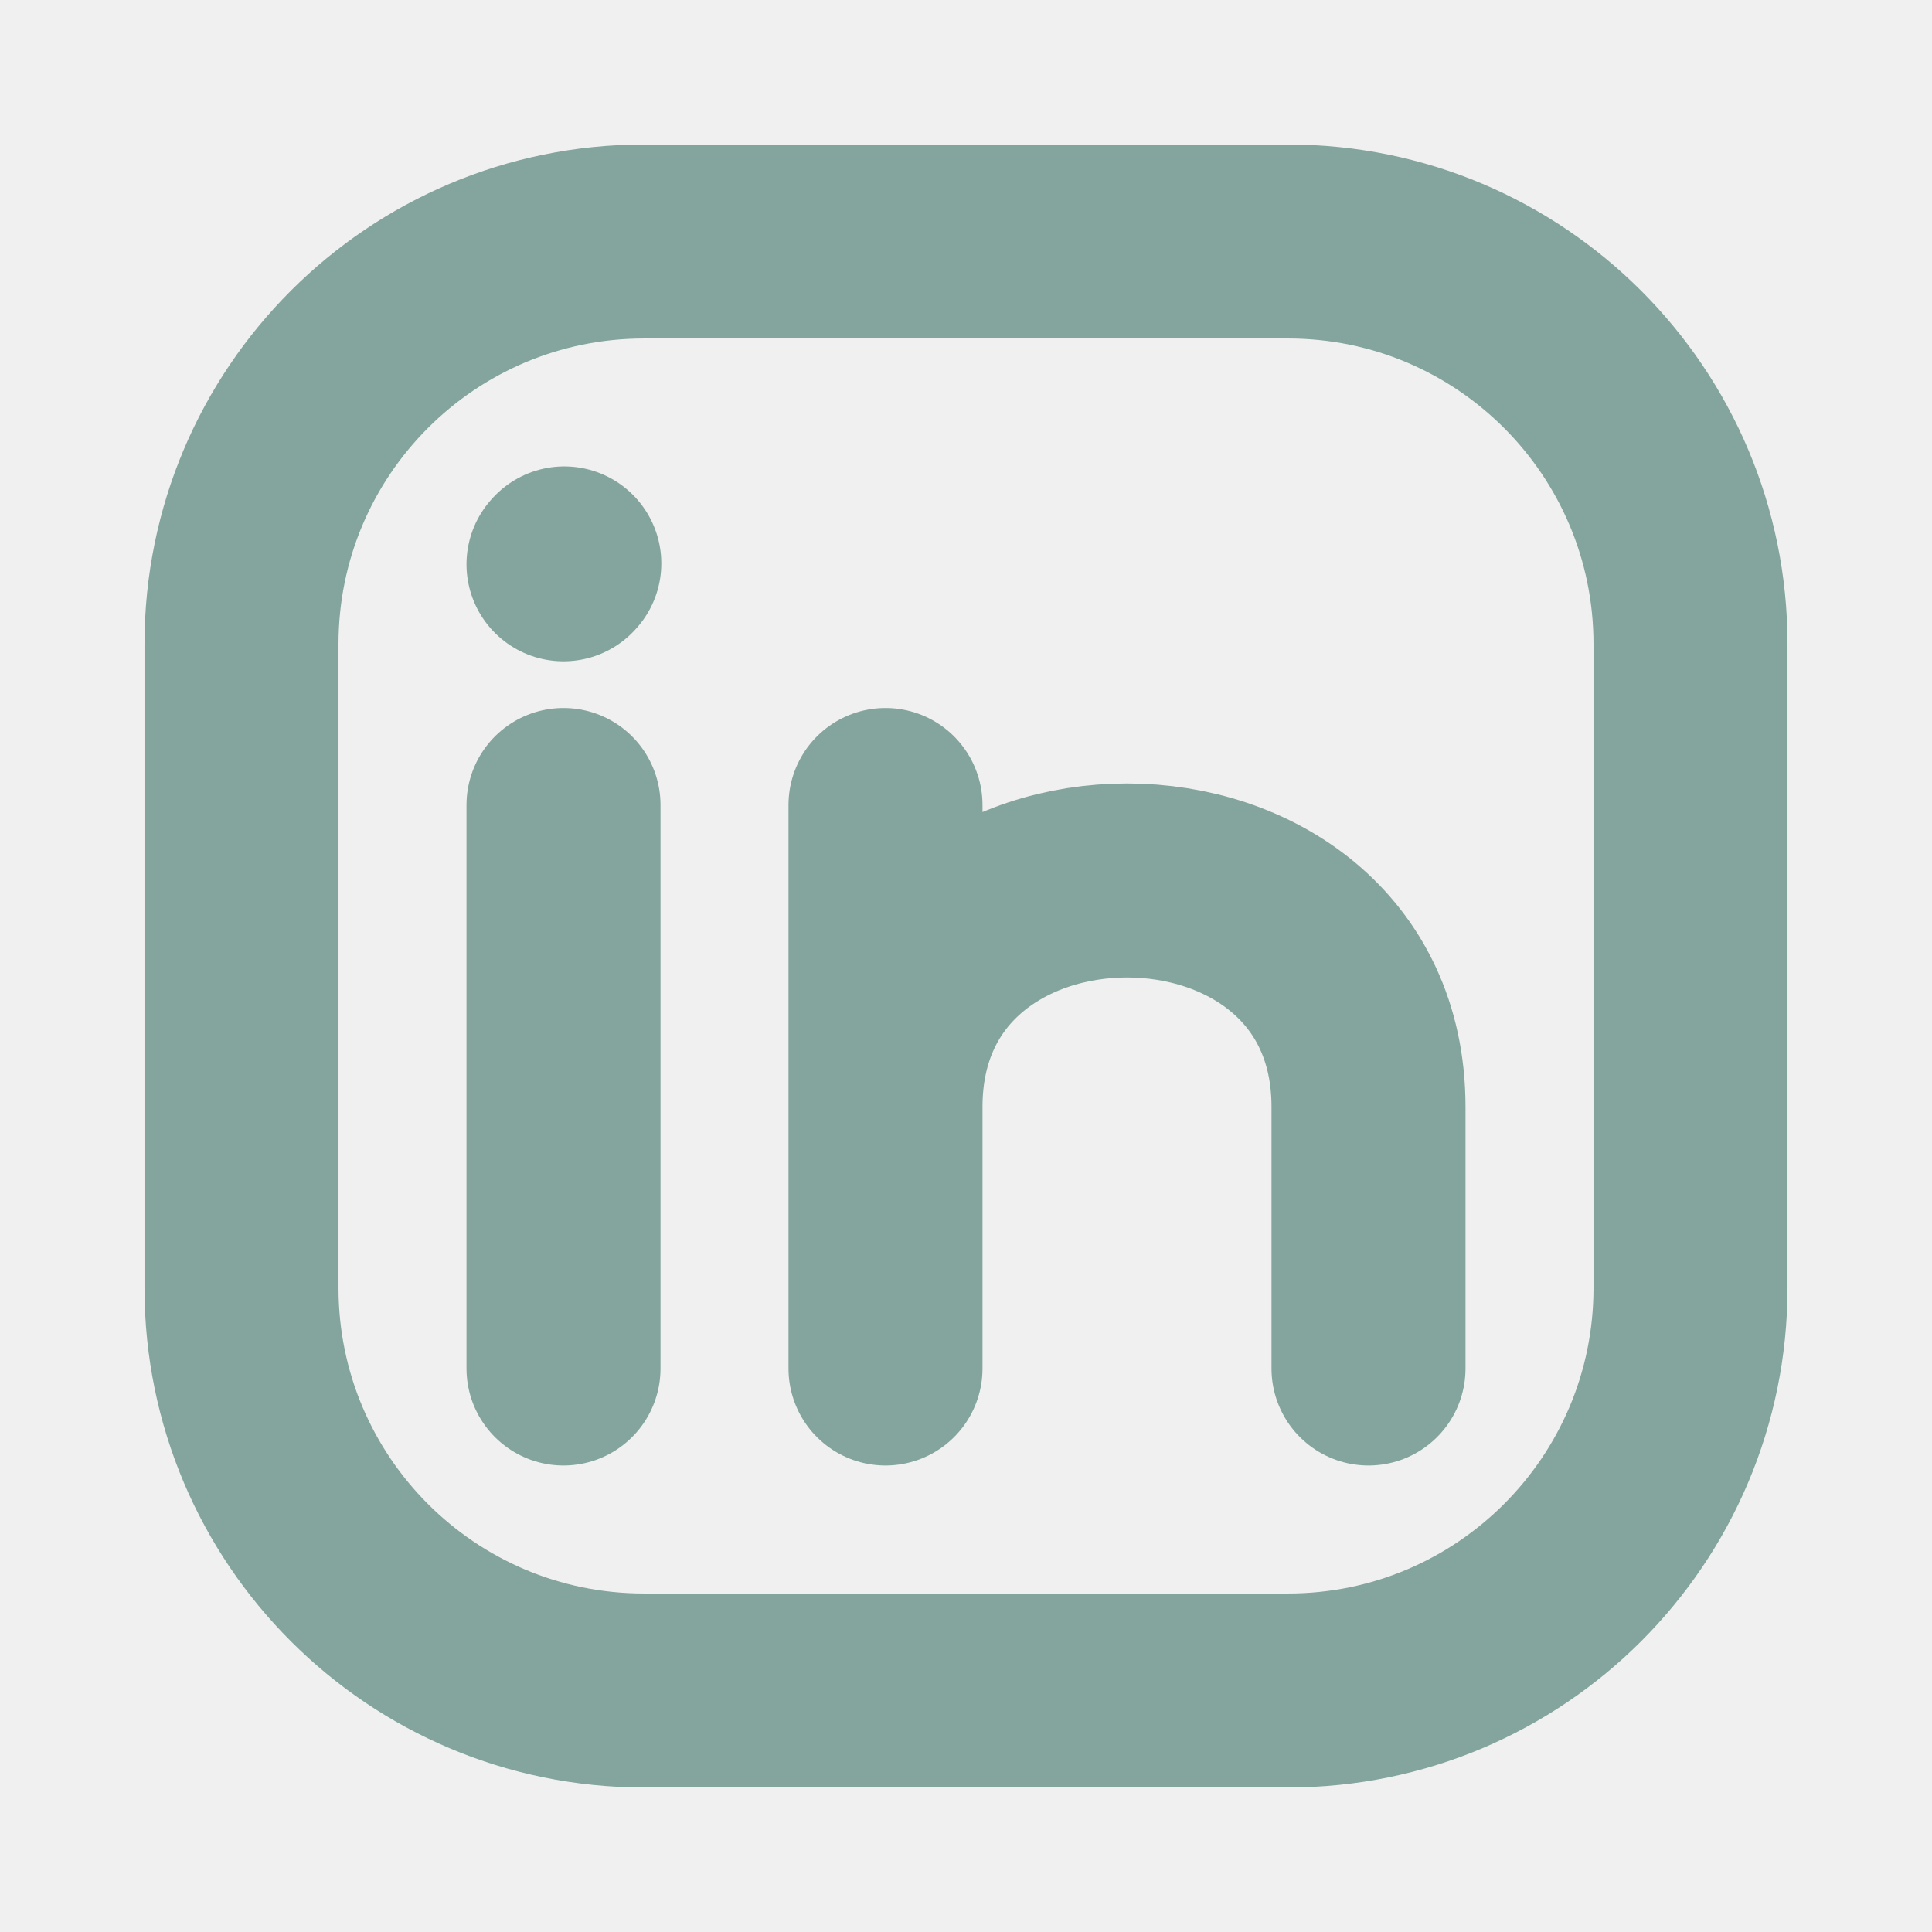
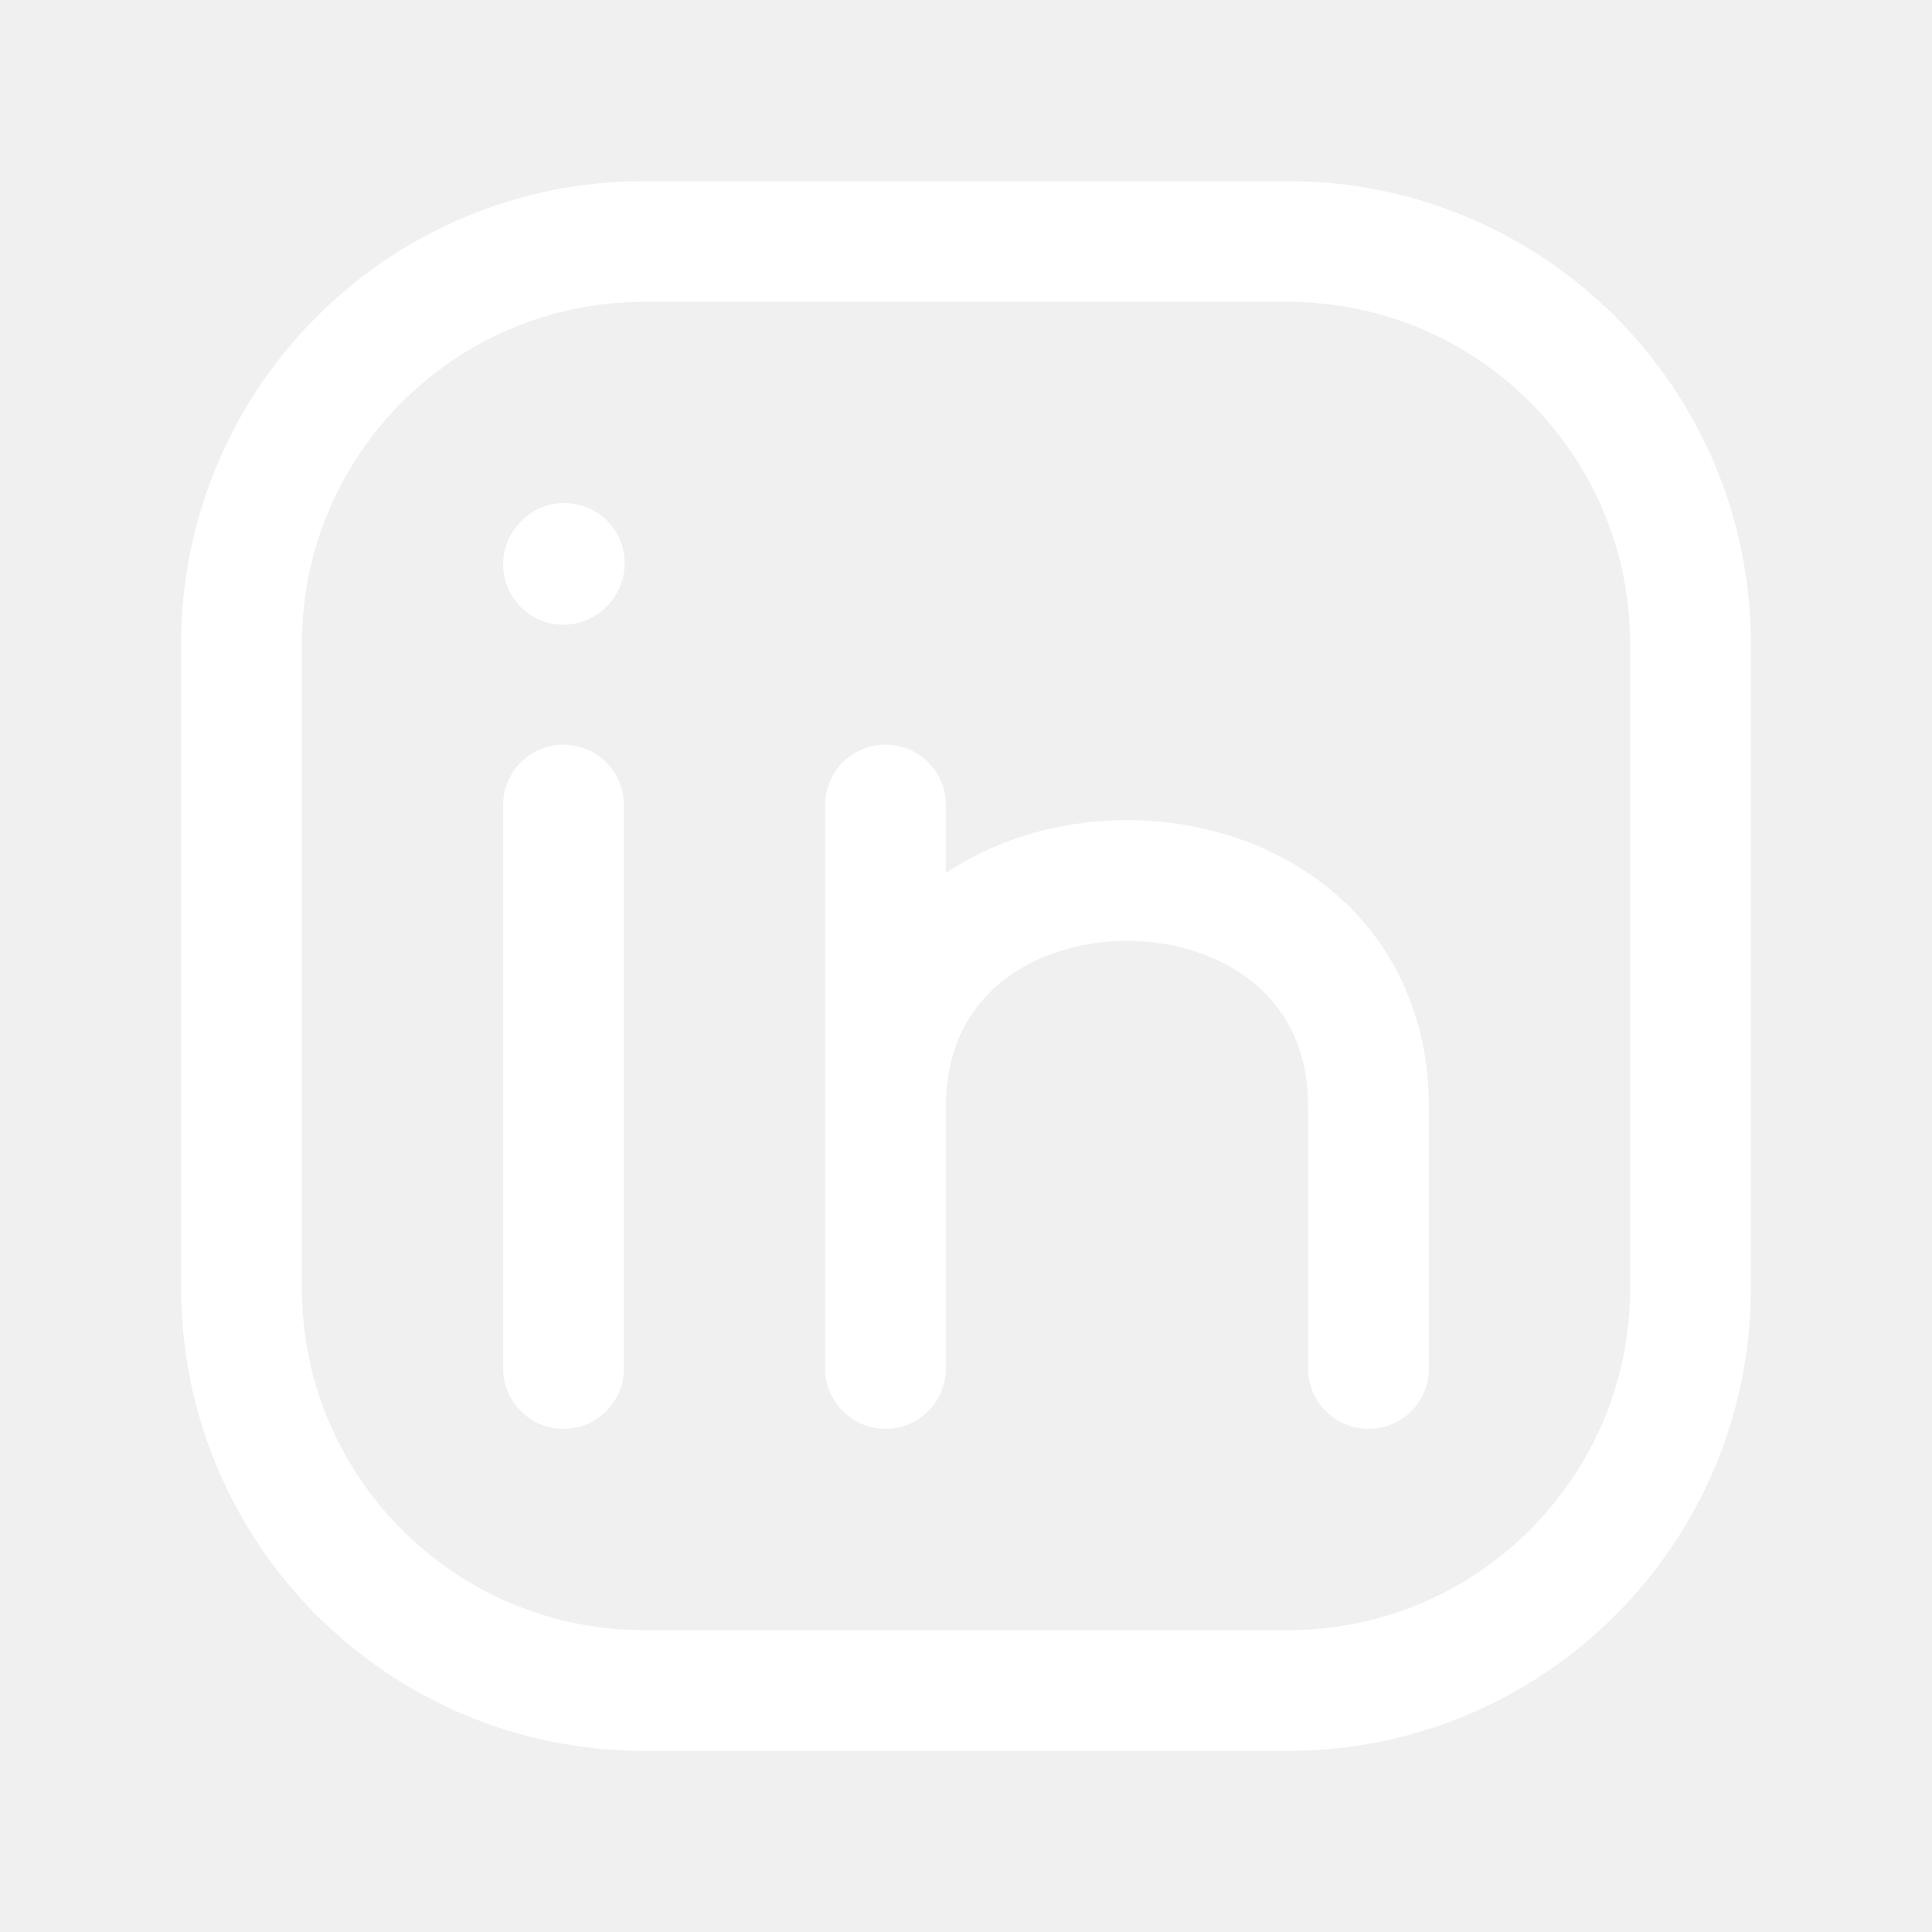
- <svg xmlns="http://www.w3.org/2000/svg" width="48px" height="48px" stroke-width="2.41" viewBox="0 0 24 24" fill="none" color="#84a59d">
-   <path d="M21 8v8a5 5 0 01-5 5H8a5 5 0 01-5-5V8a5 5 0 015-5h8a5 5 0 015 5zM7 17v-7" stroke="#84a59d" stroke-width="2.41" stroke-linecap="round" stroke-linejoin="round" />
-   <path d="M11 17v-3.25M11 10v3.75m0 0c0-3.75 6-3.75 6 0V17M7 7.01l.01-.011" stroke="#84a59d" stroke-width="2.41" stroke-linecap="round" stroke-linejoin="round" />
+ <svg xmlns="http://www.w3.org/2000/svg" width="48px" height="48px" stroke-width="1.5" viewBox="0 0 24 24" fill="none" color="#ffffff">
+   <path d="M21 8v8a5 5 0 01-5 5H8a5 5 0 01-5-5V8a5 5 0 015-5h8a5 5 0 015 5zM7 17v-7" stroke="#ffffff" stroke-width="1.5" stroke-linecap="round" stroke-linejoin="round" />
+   <path d="M11 17v-3.25M11 10v3.75m0 0c0-3.75 6-3.75 6 0V17M7 7.01l.01-.011" stroke="#ffffff" stroke-width="1.5" stroke-linecap="round" stroke-linejoin="round" />
</svg>
